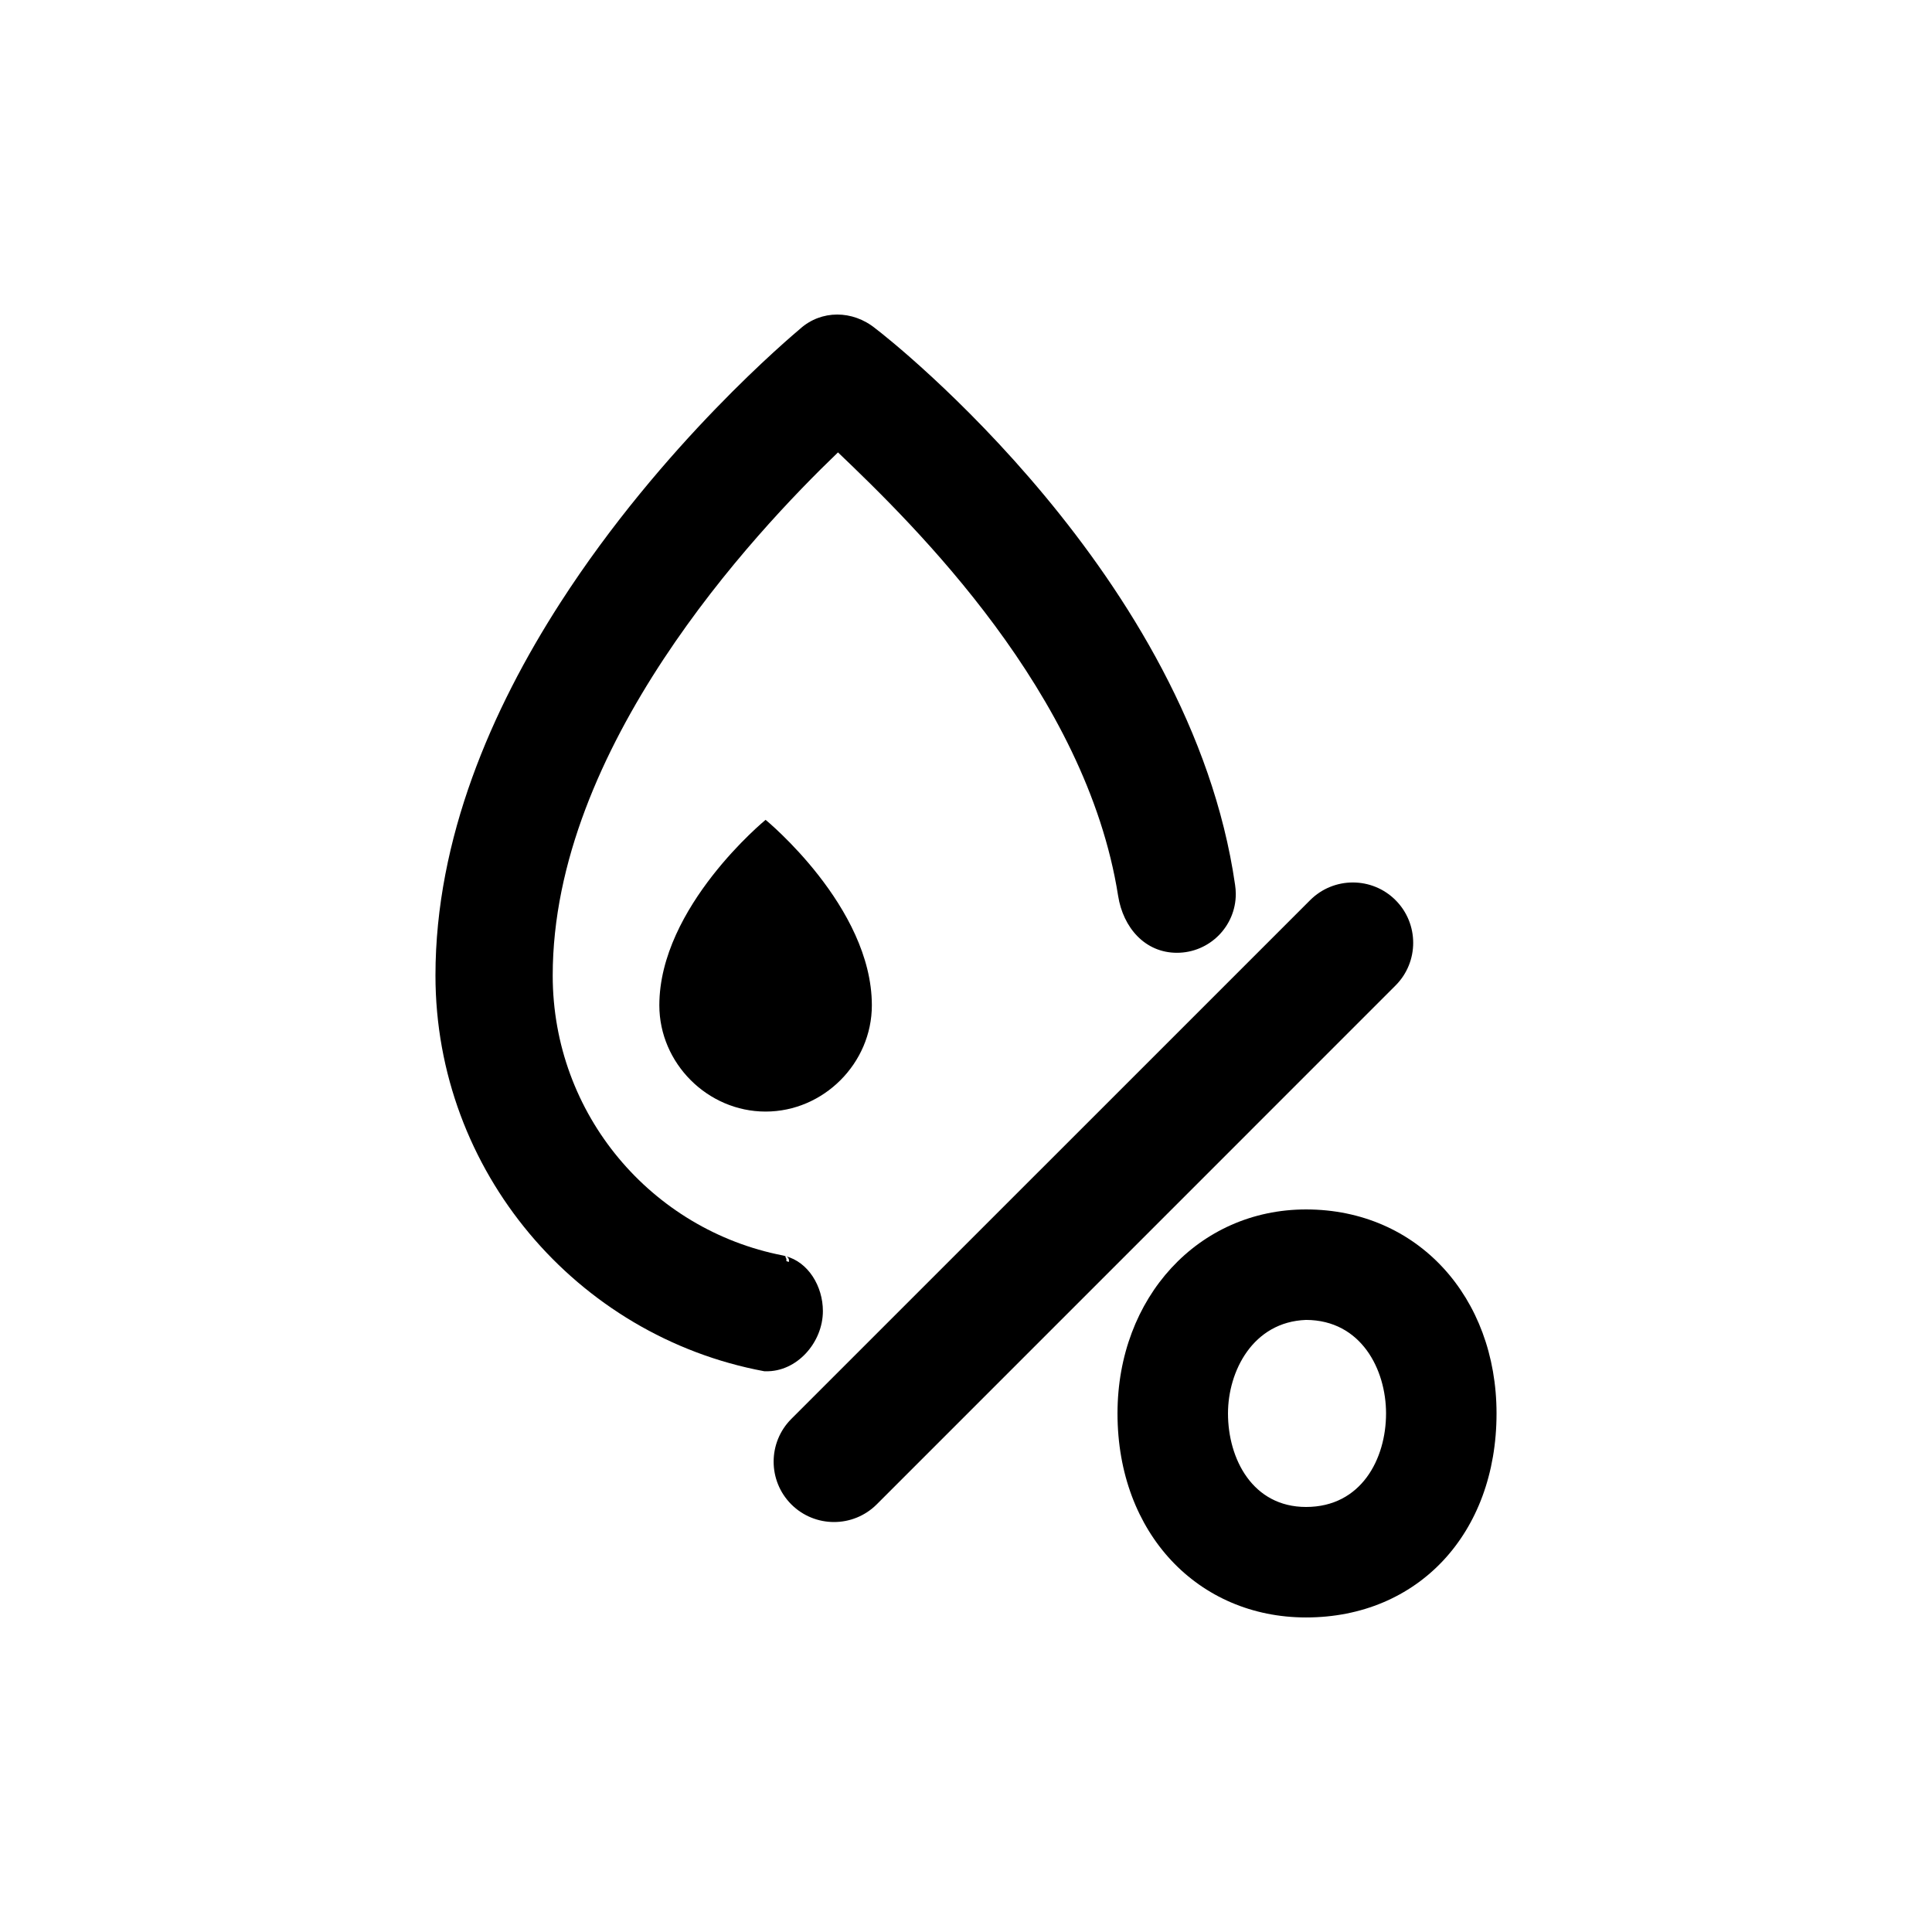
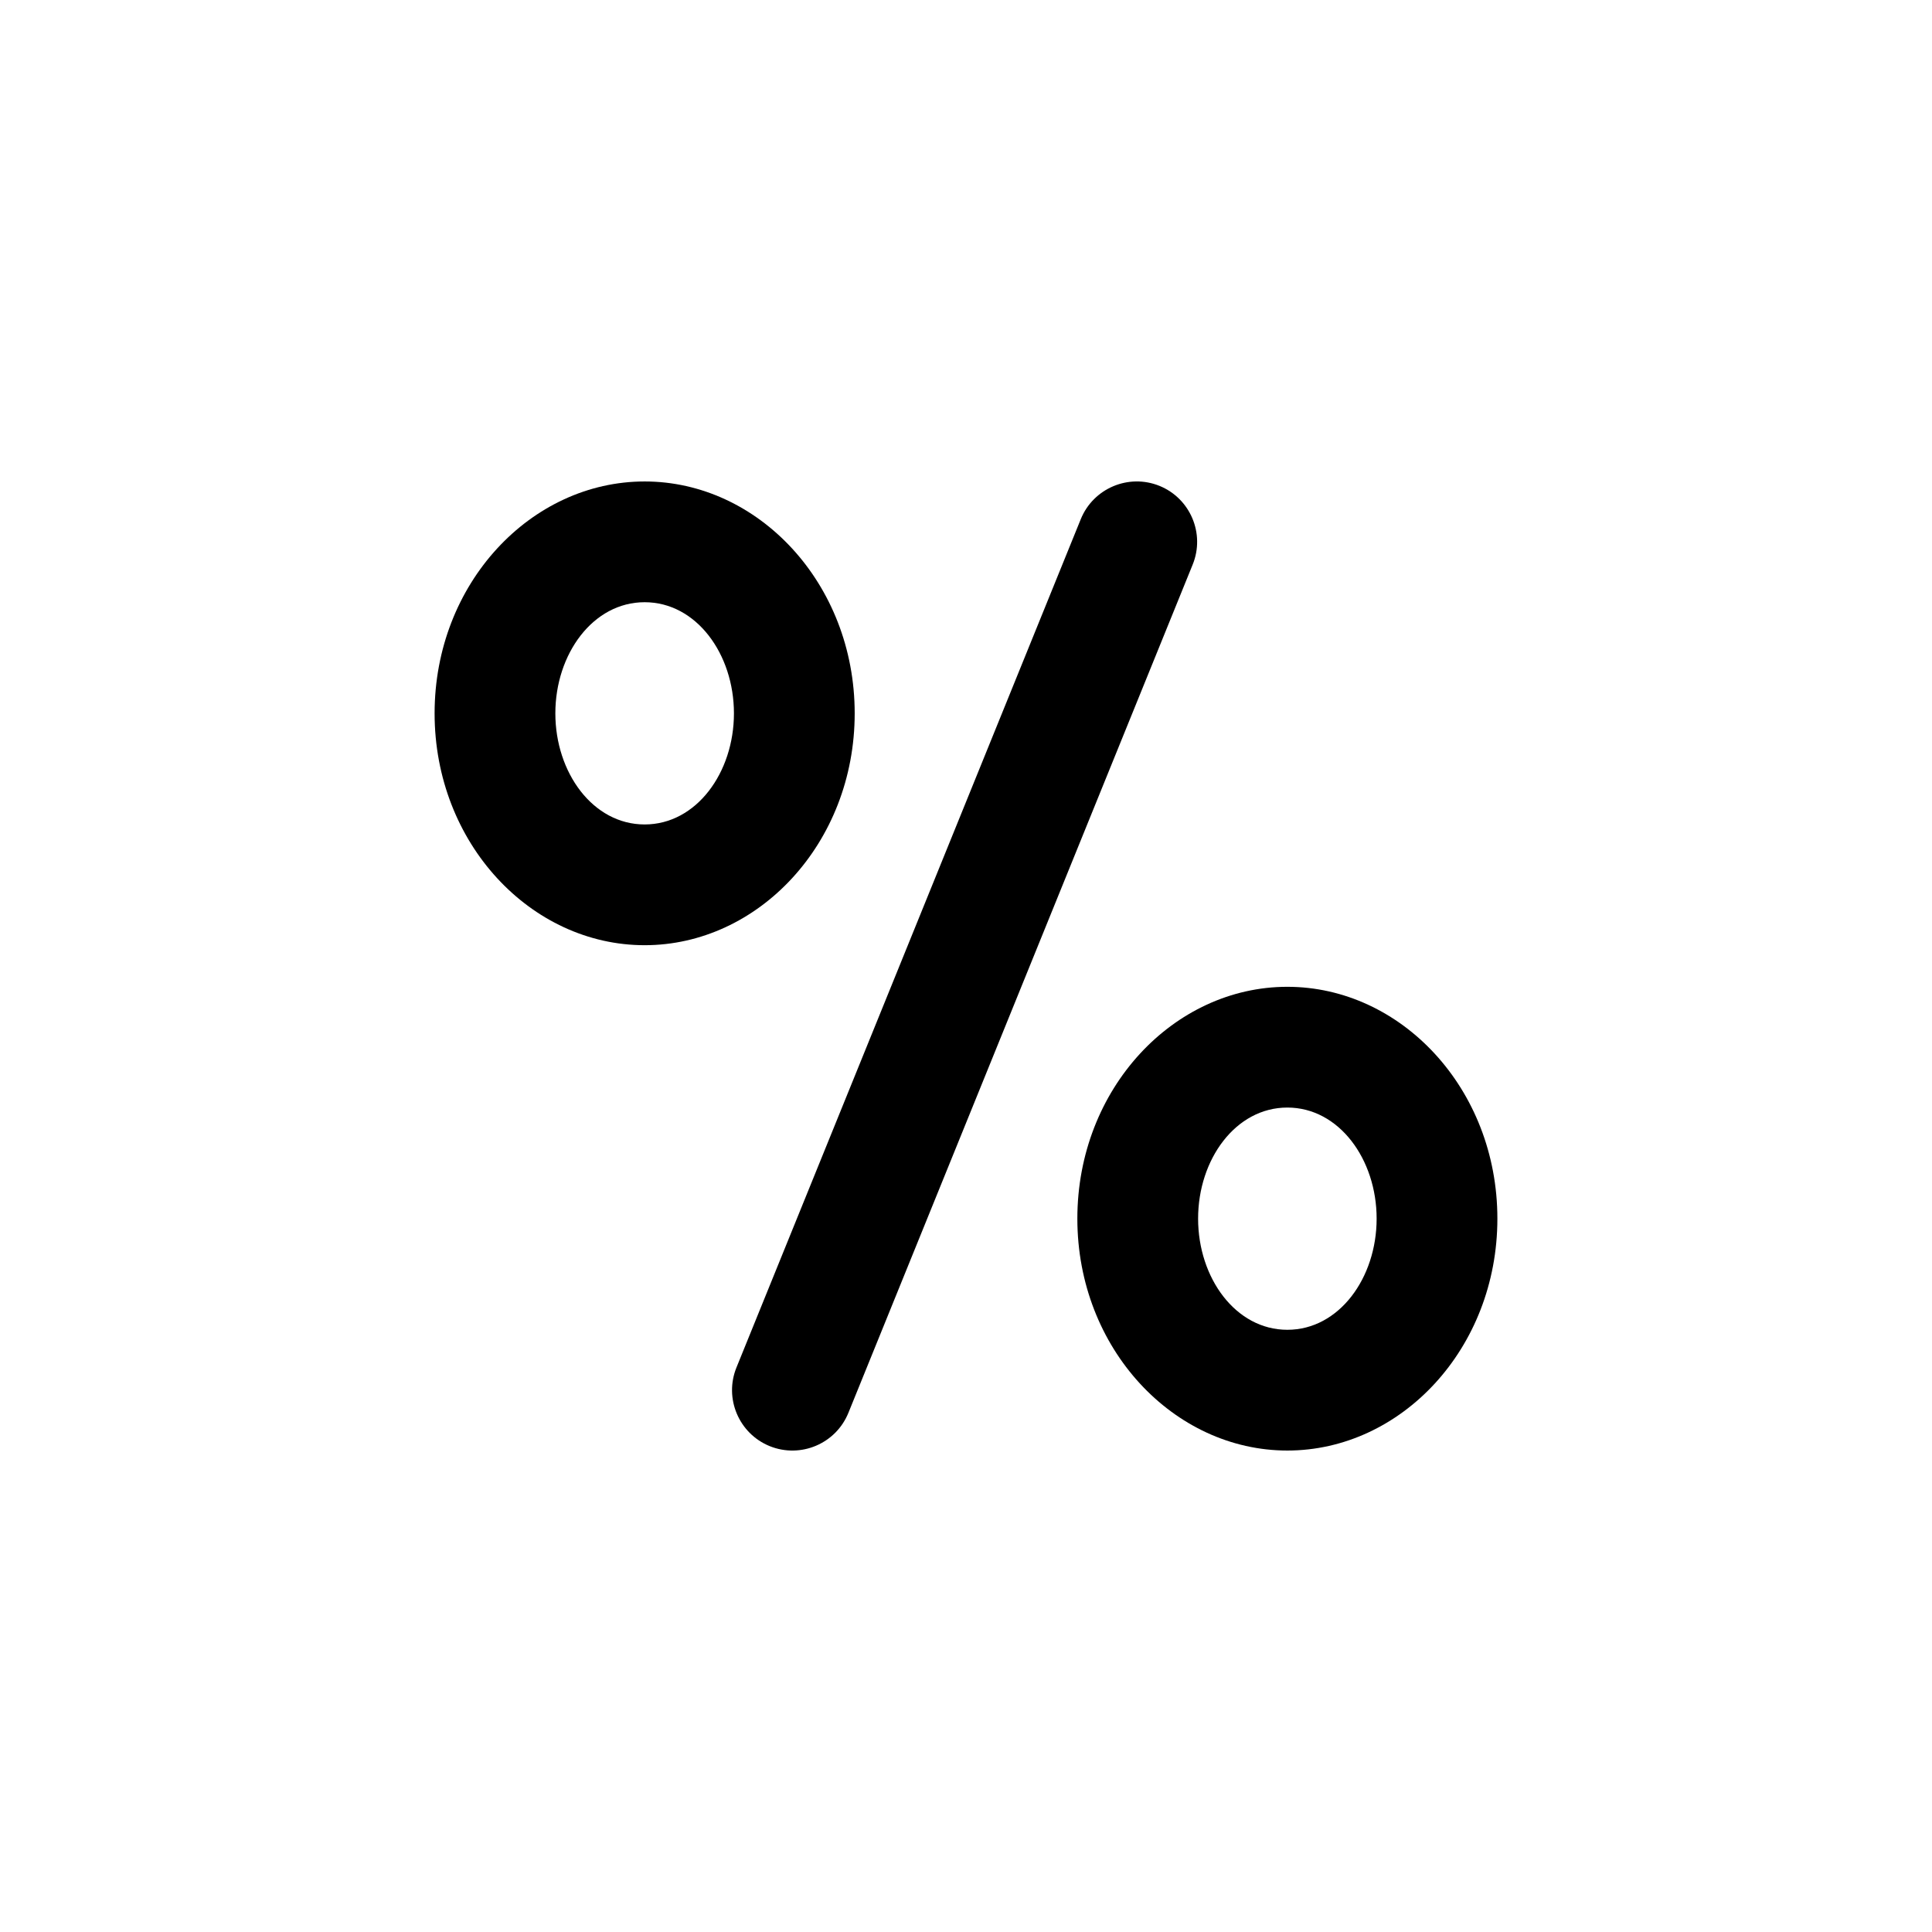
<svg xmlns="http://www.w3.org/2000/svg" width="100%" height="100%" viewBox="0 0 32 32" version="1.1" xml:space="preserve" style="fill-rule:evenodd;clip-rule:evenodd;stroke-linejoin:round;stroke-miterlimit:2;">
-   <g transform="matrix(1,0,0,1,-2.12035,-1.98283)">
-     <g transform="matrix(1,0,0,1,14.7607,12.0819)">
-       <path d="M8.992,9.933C10.844,9.933 12.147,11.39 12.147,13.312C12.147,15.303 10.844,16.691 8.992,16.691C7.209,16.691 5.869,15.304 5.869,13.312C5.869,11.39 7.209,9.933 8.992,9.933ZM8.992,14.861C9.906,14.861 10.317,14.065 10.317,13.312C10.317,12.587 9.907,11.766 8.992,11.763C8.11,11.795 7.699,12.614 7.699,13.312C7.699,14.064 8.106,14.861 8.992,14.861ZM1.881,14.818C1.49,15.208 0.857,15.208 0.466,14.818C0.076,14.427 0.076,13.794 0.466,13.403L9.06,4.81C9.45,4.42 10.084,4.42 10.474,4.81C10.864,5.2 10.864,5.834 10.474,6.224L1.881,14.818Z" />
-     </g>
-     <g>
-       <g transform="matrix(1,0,0,1,-0.16,-0.612)">
-         <path d="M15.292,23.401C15.667,23.497 15.91,23.899 15.91,24.31C15.91,24.831 15.478,25.321 14.961,25.307L14.941,25.307L14.934,25.306C11.833,24.727 9.493,21.994 9.493,18.752C9.493,16.484 10.424,14.345 11.558,12.583C13.254,9.947 15.4,8.155 15.535,8.039C15.882,7.728 16.401,7.726 16.782,8.037C17.034,8.226 22.002,12.145 22.737,17.25C22.744,17.299 22.749,17.349 22.749,17.401C22.749,17.939 22.312,18.376 21.774,18.376C21.246,18.376 20.883,17.96 20.8,17.433C20.271,14.074 17.428,11.298 16.16,10.088C14.76,11.432 11.435,14.982 11.435,18.752C11.435,21.054 13.071,22.965 15.246,23.389L15.252,23.39L15.292,23.401L15.29,23.416C15.302,23.431 15.308,23.45 15.306,23.47C15.306,23.474 15.305,23.478 15.304,23.482C15.318,23.487 15.332,23.491 15.345,23.497C15.347,23.492 15.348,23.488 15.348,23.483C15.353,23.446 15.329,23.41 15.292,23.401Z" />
-       </g>
-       <g transform="matrix(1,0,0,1,-0.175023,-0.470063)">
-         <path d="M14.976,16.032C14.976,16.032 13.216,17.472 13.216,19.104C13.216,20.064 14.016,20.864 14.976,20.864C15.936,20.864 16.736,20.064 16.736,19.104C16.736,17.472 14.976,16.032 14.976,16.032Z" style="fill-rule:nonzero;" />
-       </g>
-     </g>
+   <g transform="matrix(1.53519,0.217191,0.217191,0.992649,-12.6357,-1.0964)">
+     <path d="M14.336,21.543C14.121,22.105 13.693,22.447 13.379,22.307C13.066,22.166 12.986,21.595 13.201,21.033L19.101,5.587C19.316,5.025 19.745,4.683 20.058,4.823C20.371,4.964 20.451,5.535 20.236,6.097L14.336,21.543Z" />
+   </g>
+   <g transform="matrix(1,0,0,1,0.187325,1.96654)">
+     <path d="M21.135,14.378C23.016,14.378 24.614,16.063 24.614,18.218C24.614,20.373 23.016,22.059 21.135,22.059C19.255,22.059 17.657,20.373 17.657,18.218C17.657,16.063 19.255,14.378 21.135,14.378ZM21.135,16.378C20.279,16.378 19.657,17.236 19.657,18.218C19.657,19.2 20.279,20.059 21.135,20.059C21.992,20.059 22.614,19.2 22.614,18.218C22.614,17.236 21.992,16.378 21.135,16.378ZM10.49,6.008C12.37,6.008 13.969,7.694 13.969,9.849C13.969,12.004 12.37,13.689 10.49,13.689C8.609,13.689 7.011,12.004 7.011,9.849C7.011,7.694 8.609,6.008 10.49,6.008ZM10.49,8.008C9.633,8.008 9.011,8.867 9.011,9.849C9.011,10.83 9.633,11.689 10.49,11.689C11.347,11.689 11.969,10.83 11.969,9.849C11.969,8.867 11.347,8.008 10.49,8.008Z" />
  </g>
</svg>
